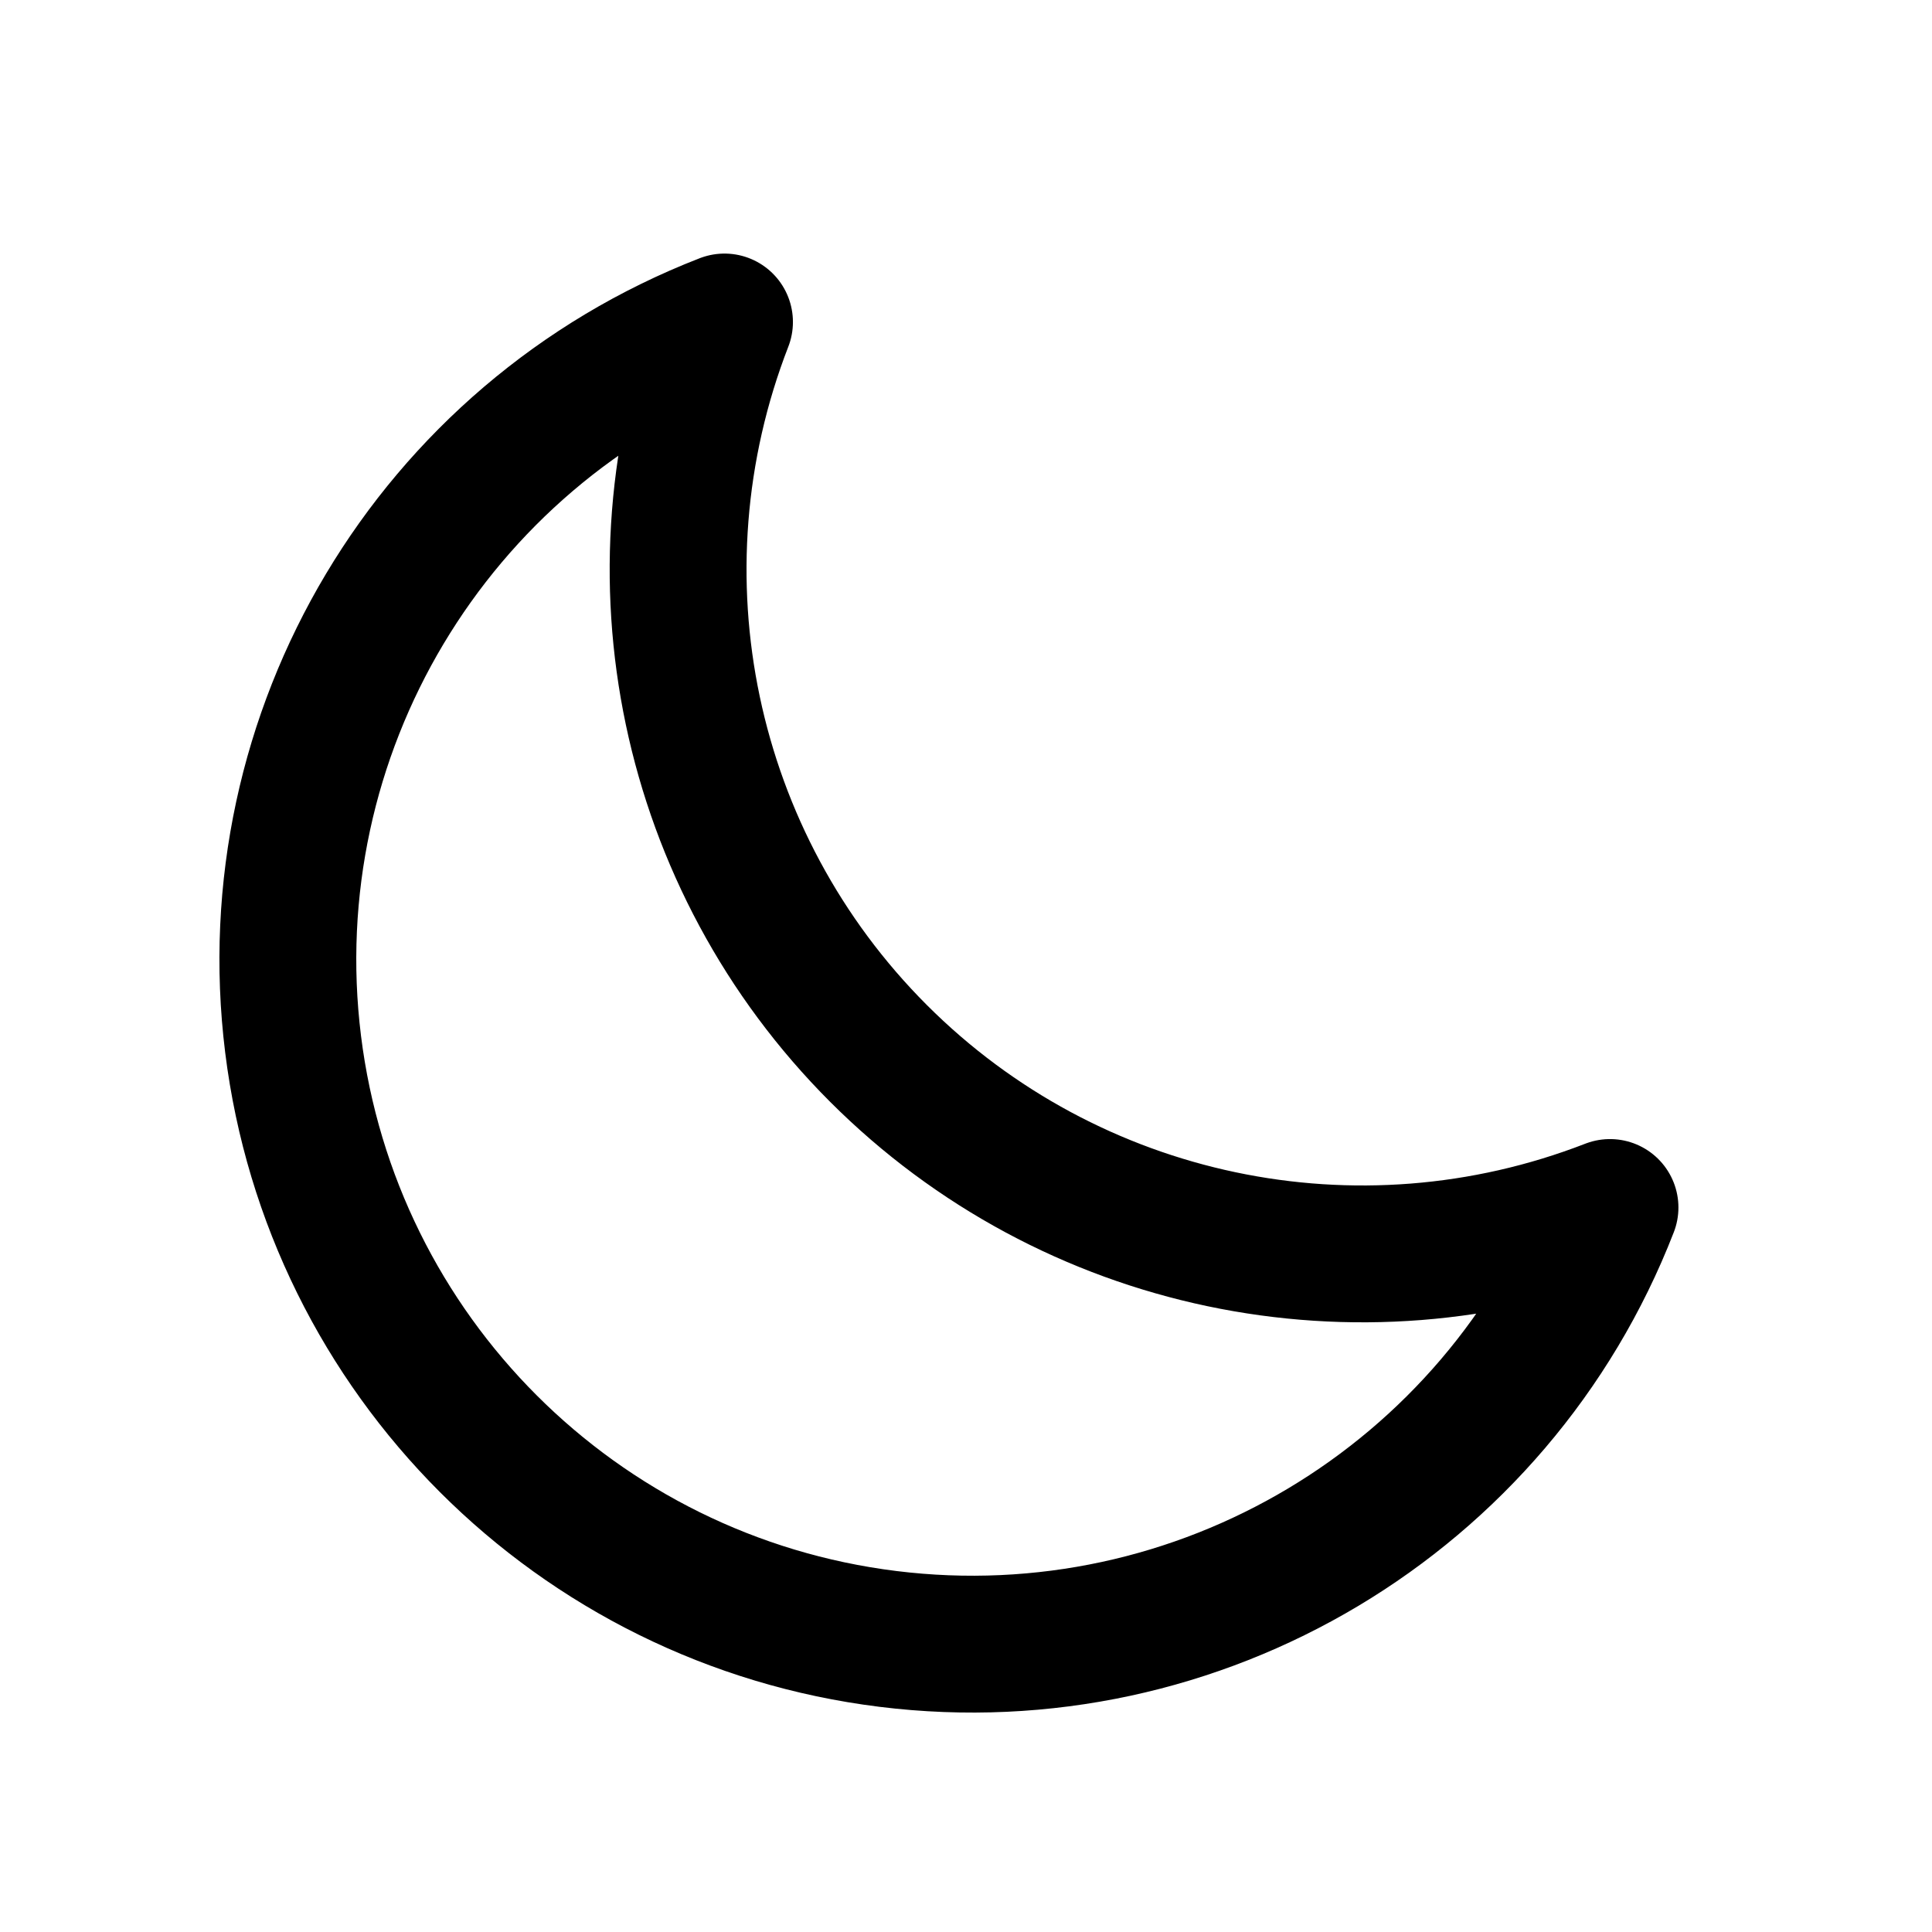
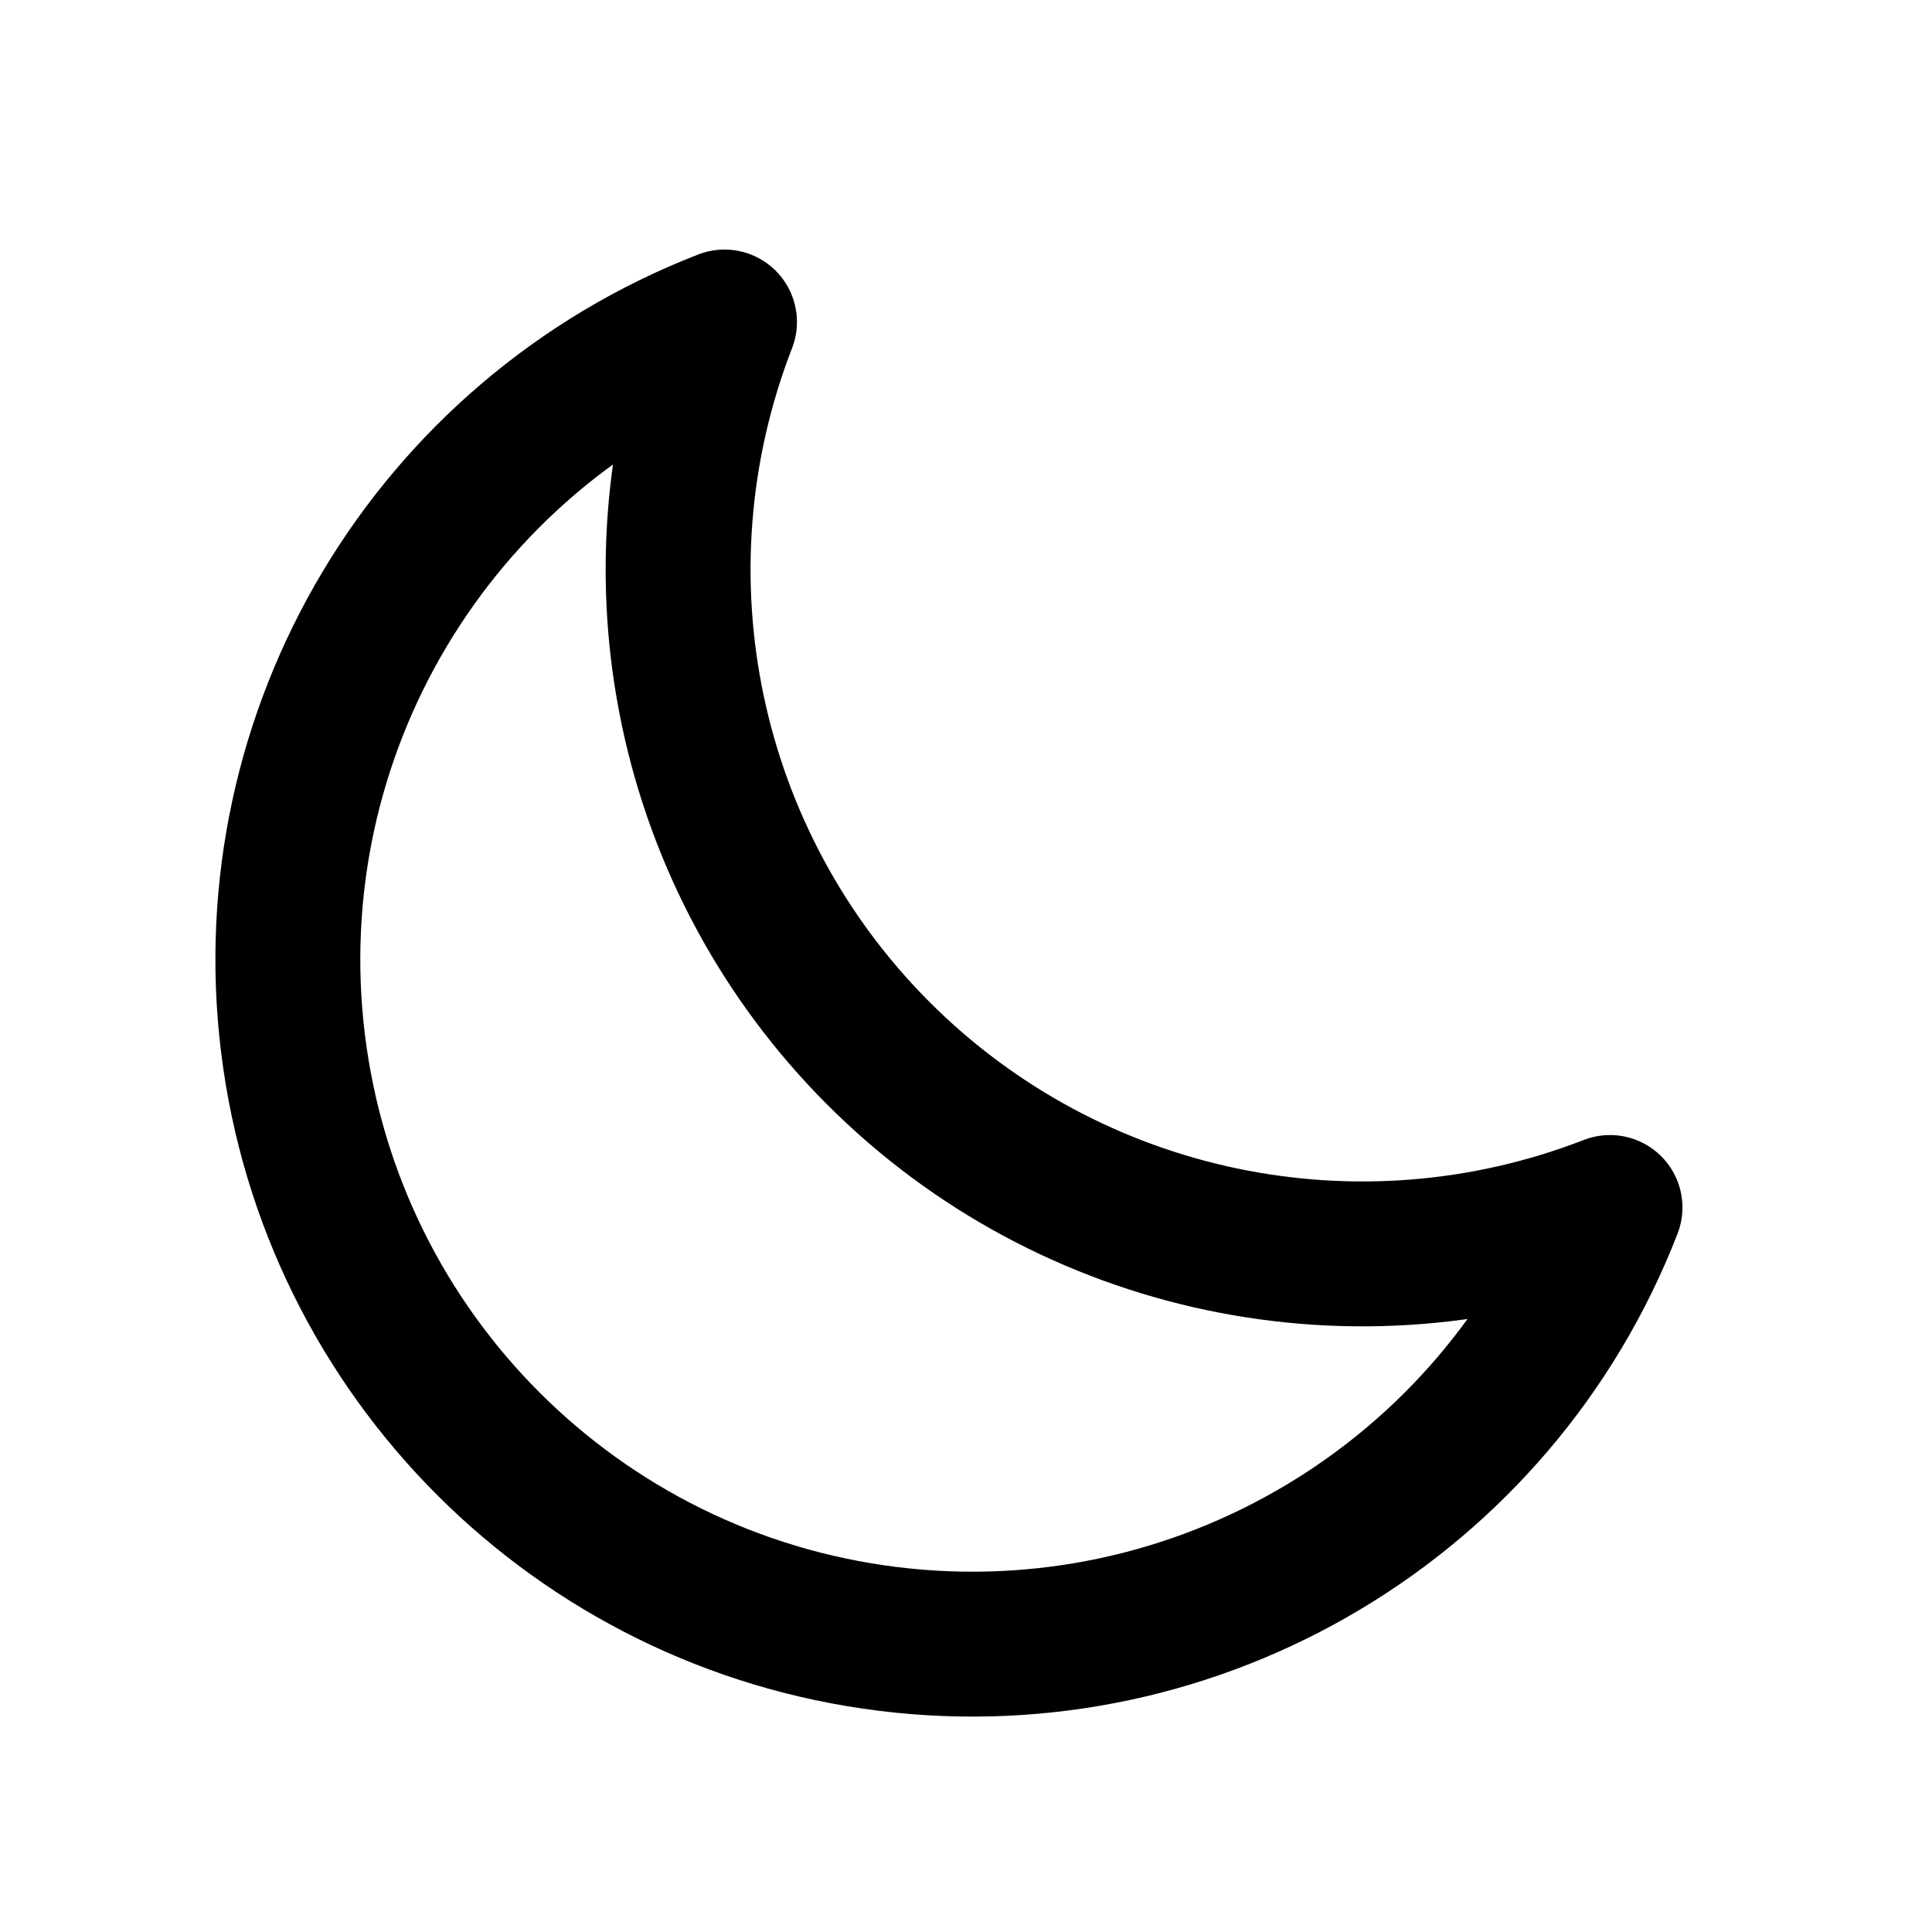
- <svg xmlns="http://www.w3.org/2000/svg" width="24" height="24" viewBox="0 0 24 24" fill="none" stroke="currentColor" stroke-width="1.7" stroke-linecap="round" stroke-linejoin="round">
+ <svg xmlns="http://www.w3.org/2000/svg" width="24" height="24" viewBox="0 0 24 24" fill="none" stroke="currentColor" stroke-width="1.8" stroke-linecap="round" stroke-linejoin="round">
  <path d="M20 15a8.5 8.5 0 0 1-11-11 8.5 8.5 0 1 0 11 11Z" />
</svg>
